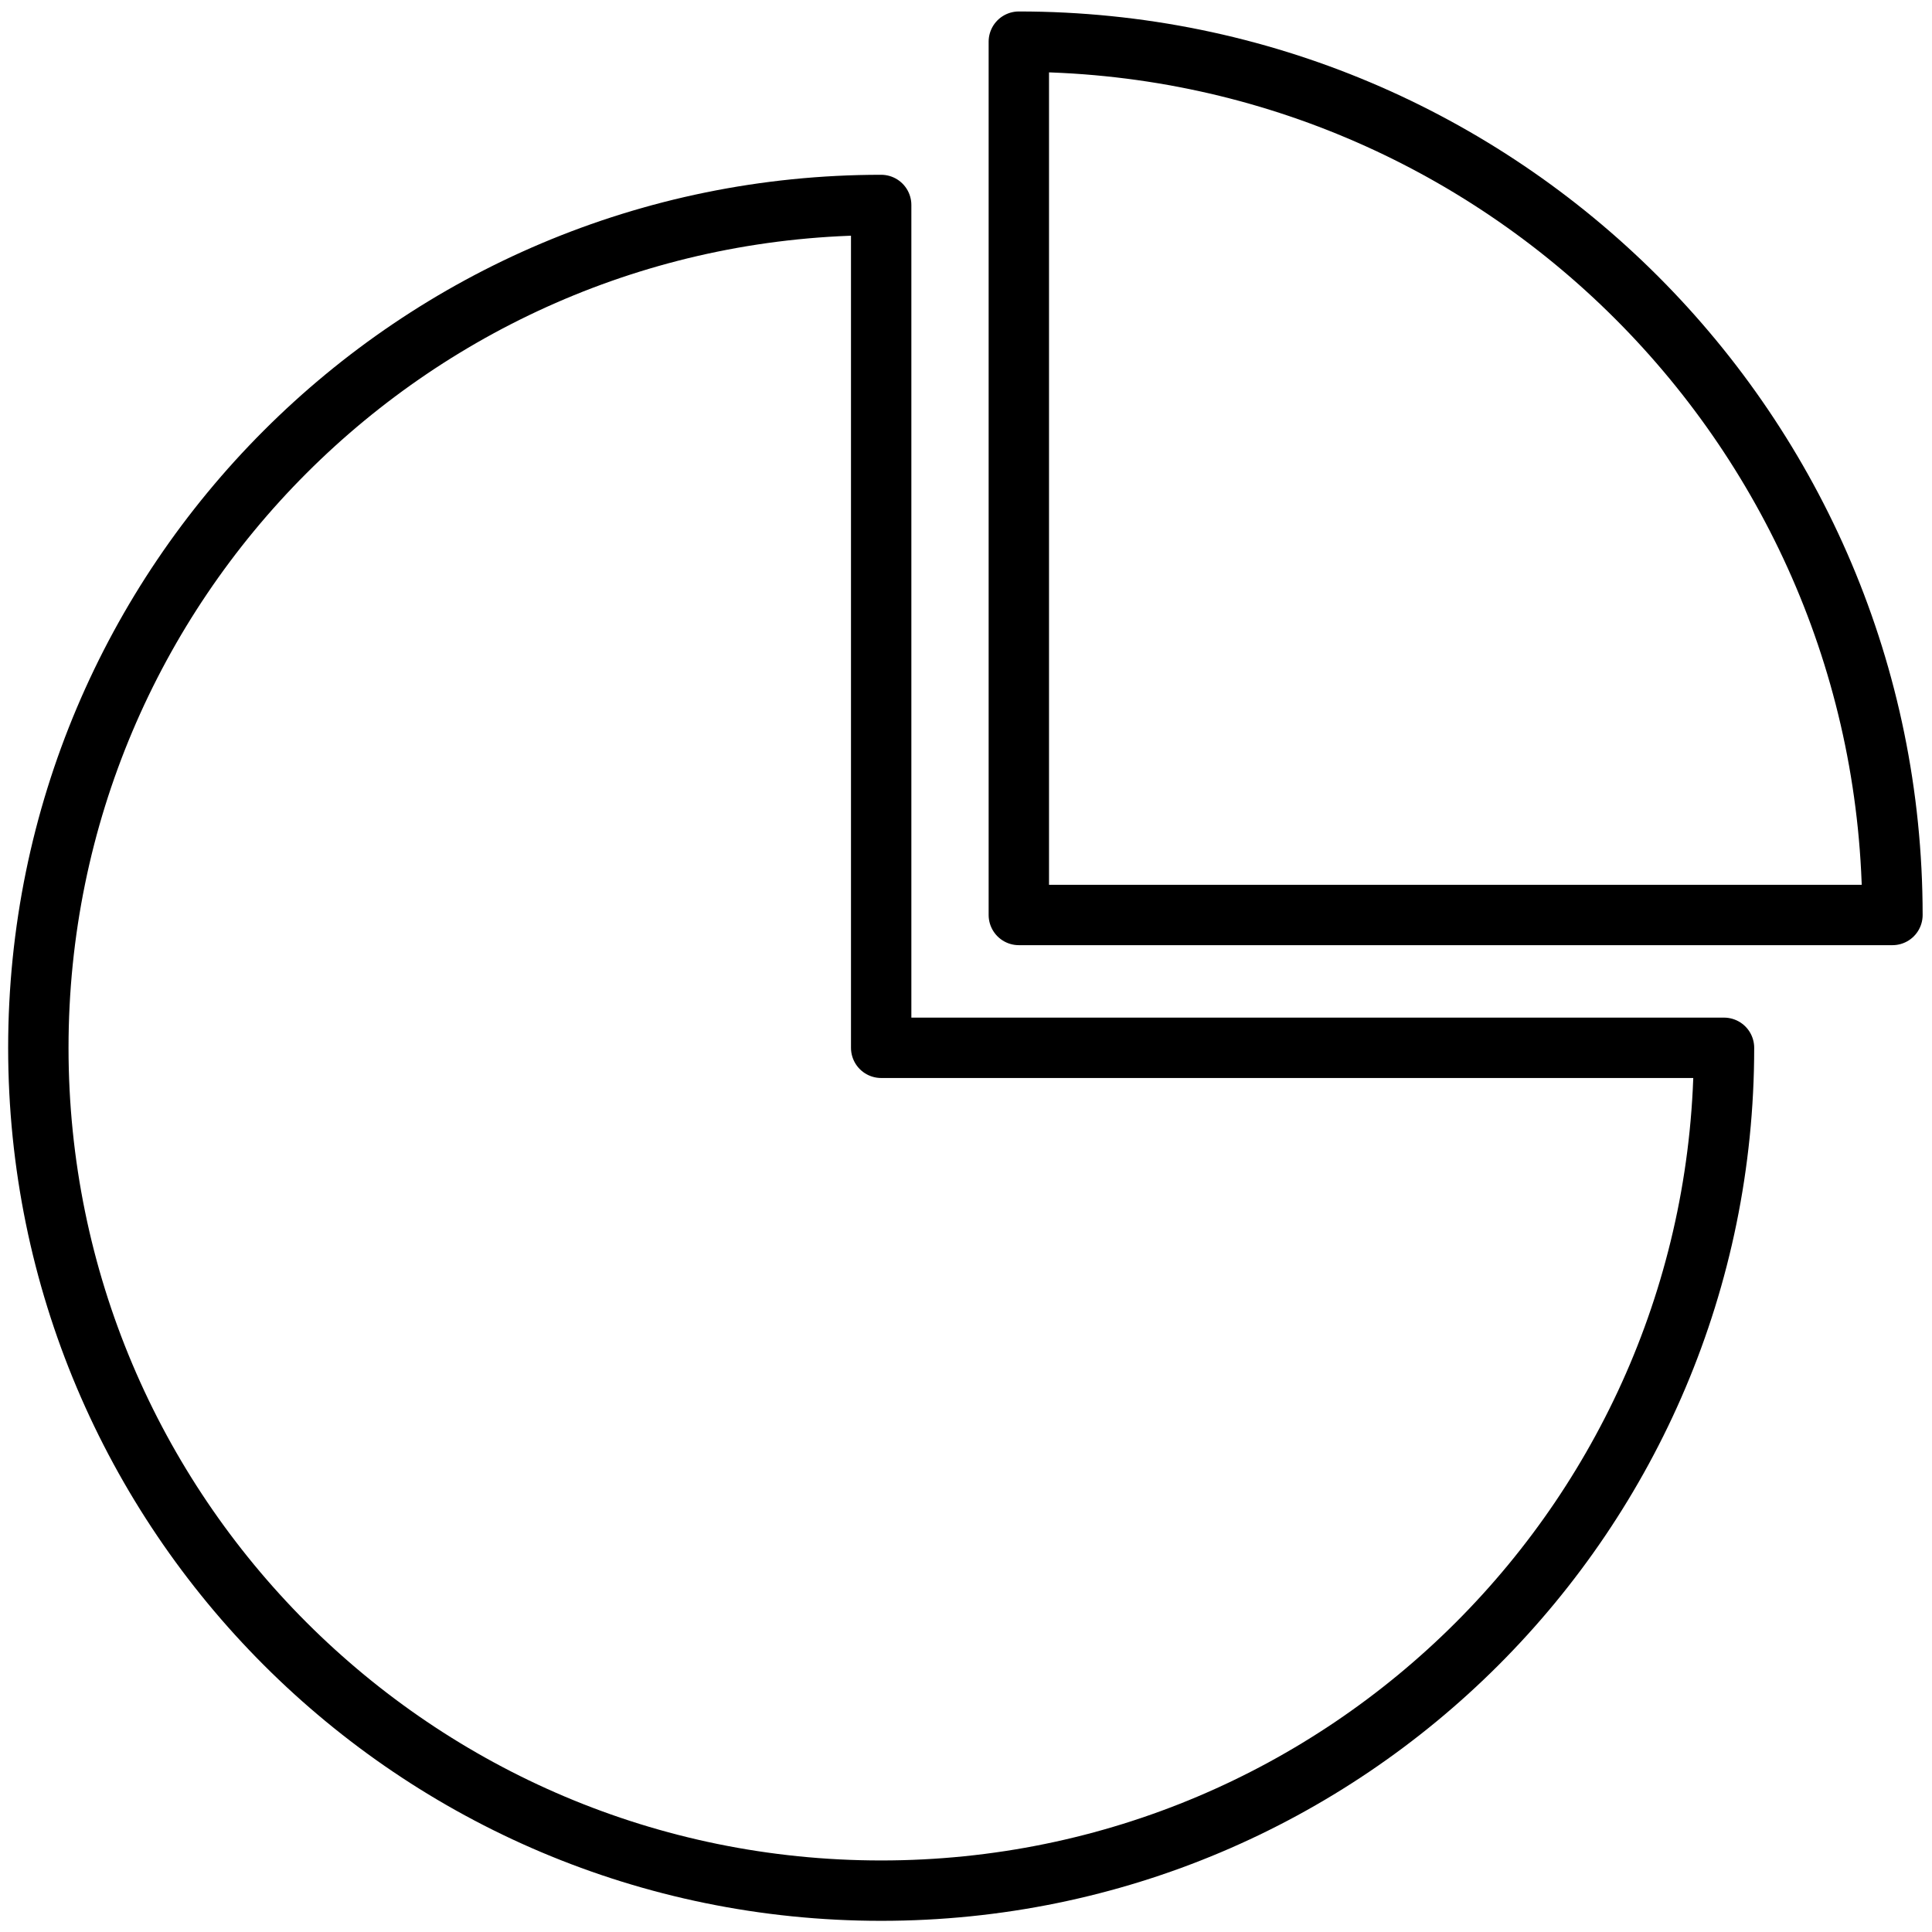
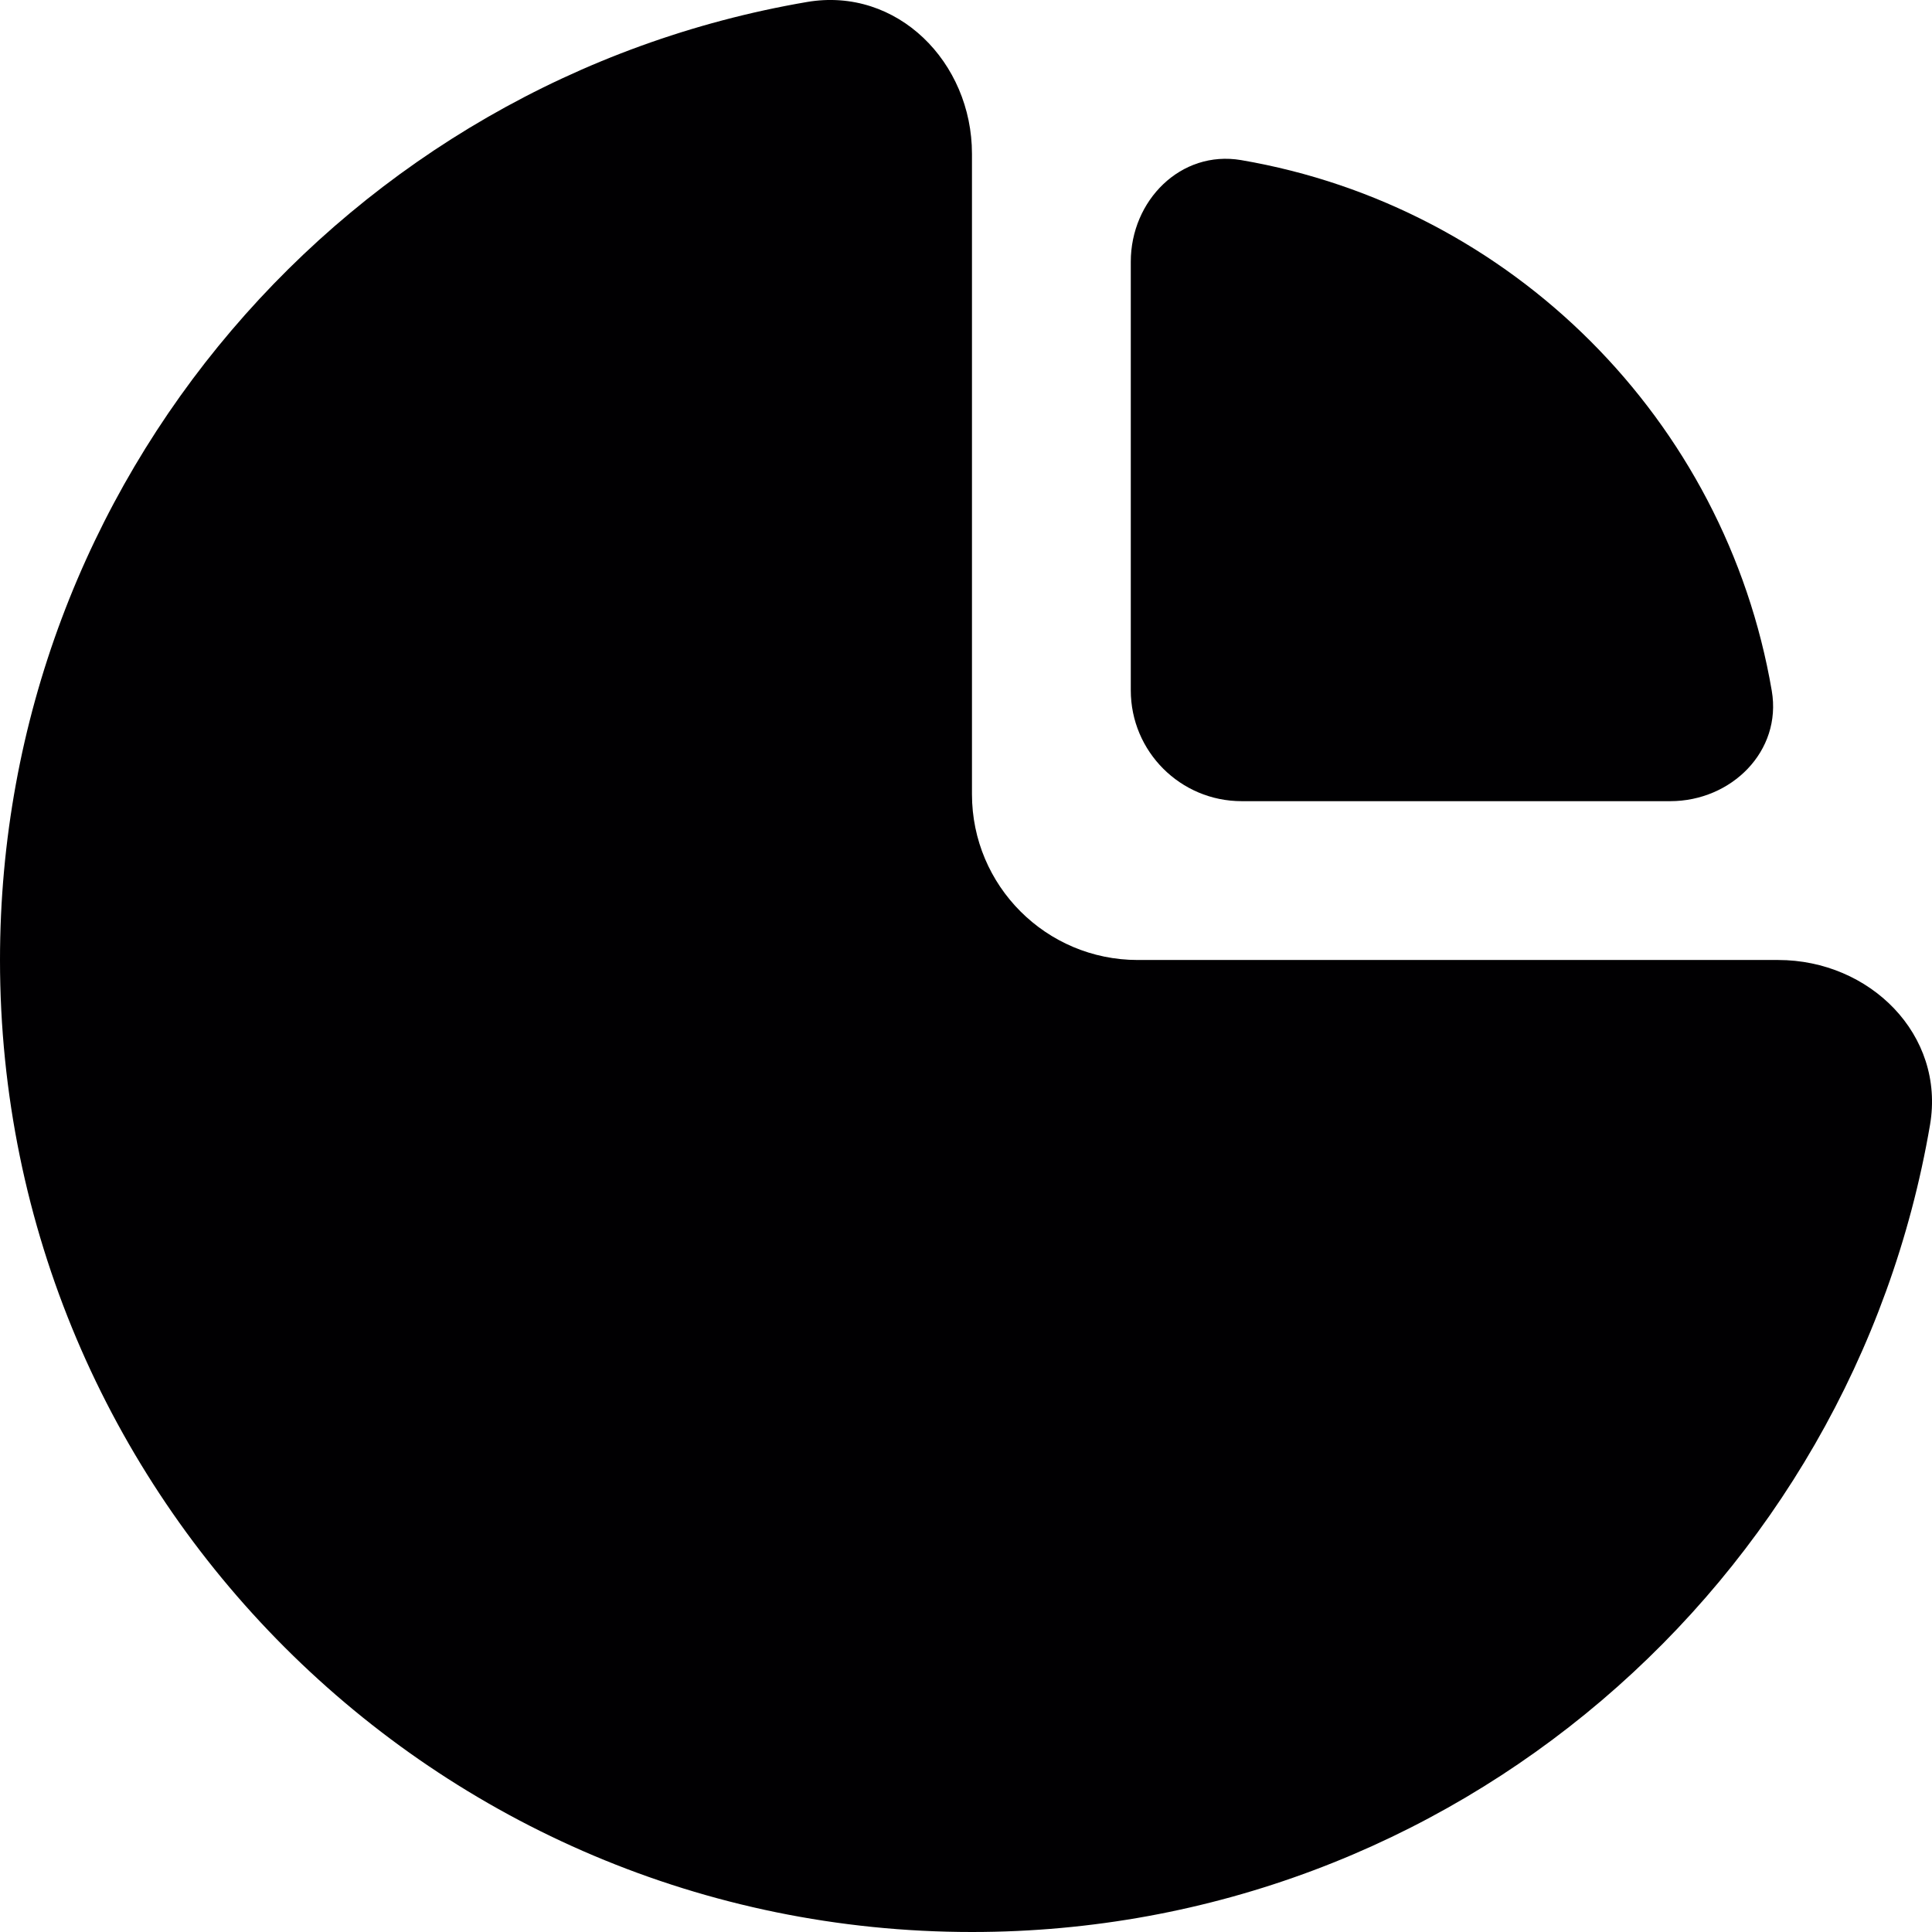
- <svg xmlns="http://www.w3.org/2000/svg" width="800px" height="800px" viewBox="0 0 64 64">
-   <defs>
-     <style>.cls-1{fill:none;stroke:#000000;stroke-linecap:round;stroke-linejoin:round;stroke-width:2px;}</style>
-   </defs>
-   <g data-name="Layer 48" id="Layer_48">
-     <path class="cls-1" d="M57.11,34.71A27.92,27.92,0,1,1,29.19,6.79V34.71Z" />
-     <path class="cls-1" d="M62.69,30.31A28.94,28.94,0,0,0,33.75,1.38V30.31Z" />
+ <svg xmlns="http://www.w3.org/2000/svg" height="800px" width="800px" version="1.1" id="Capa_1" viewBox="0 0 46.628 46.628" xml:space="preserve">
+   <g>
+     <path style="fill:#010002;" d="M19.477,0.048C8.417,1.939,0,11.572,0,23.17c0,12.956,10.503,23.458,23.458,23.458   c11.599,0,21.231-8.418,23.122-19.478c0.372-2.178-1.454-3.981-3.664-3.981H27.458c-2.209,0-4-1.791-4-4V3.712   C23.458,1.503,21.655-0.324,19.477,0.048z" />
+     <path style="fill:#010002;" d="M27.291,6.317V16.66c0,1.478,1.198,2.676,2.676,2.676H40.31c1.478,0,2.7-1.207,2.451-2.664   c-1.117-6.534-6.273-11.691-12.807-12.808C28.498,3.617,27.291,4.839,27.291,6.317z" />
  </g>
</svg>
